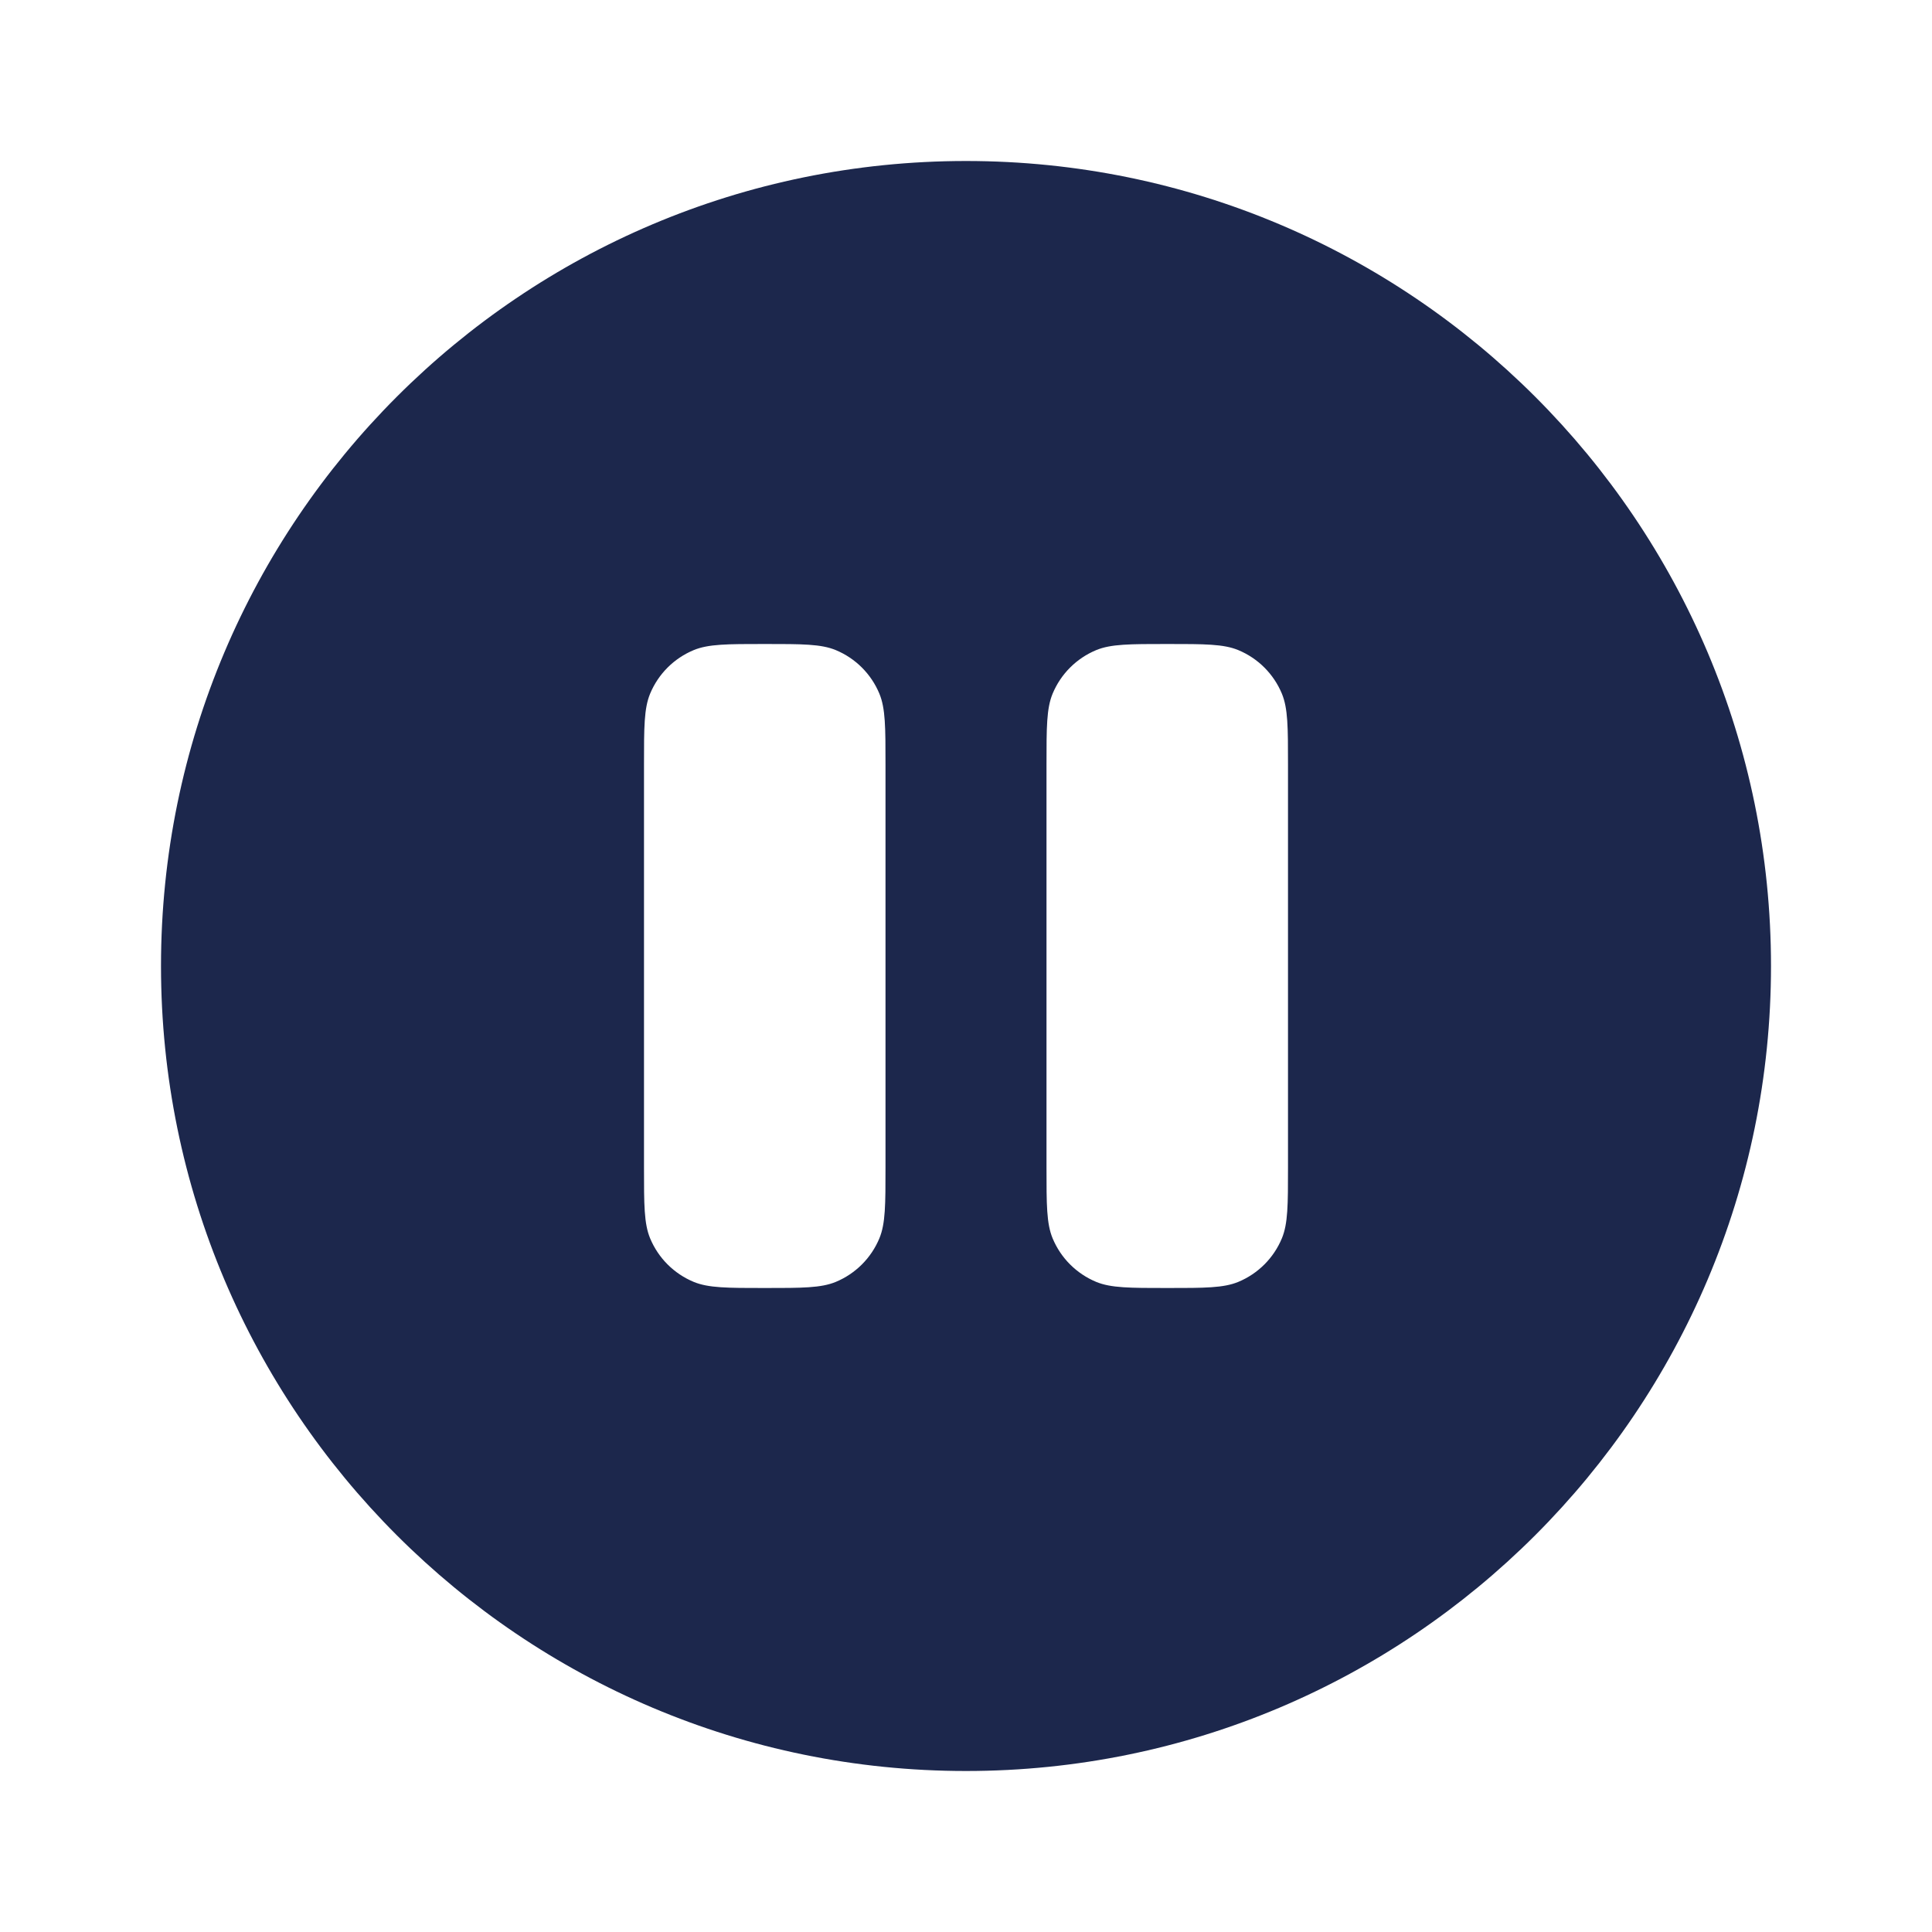
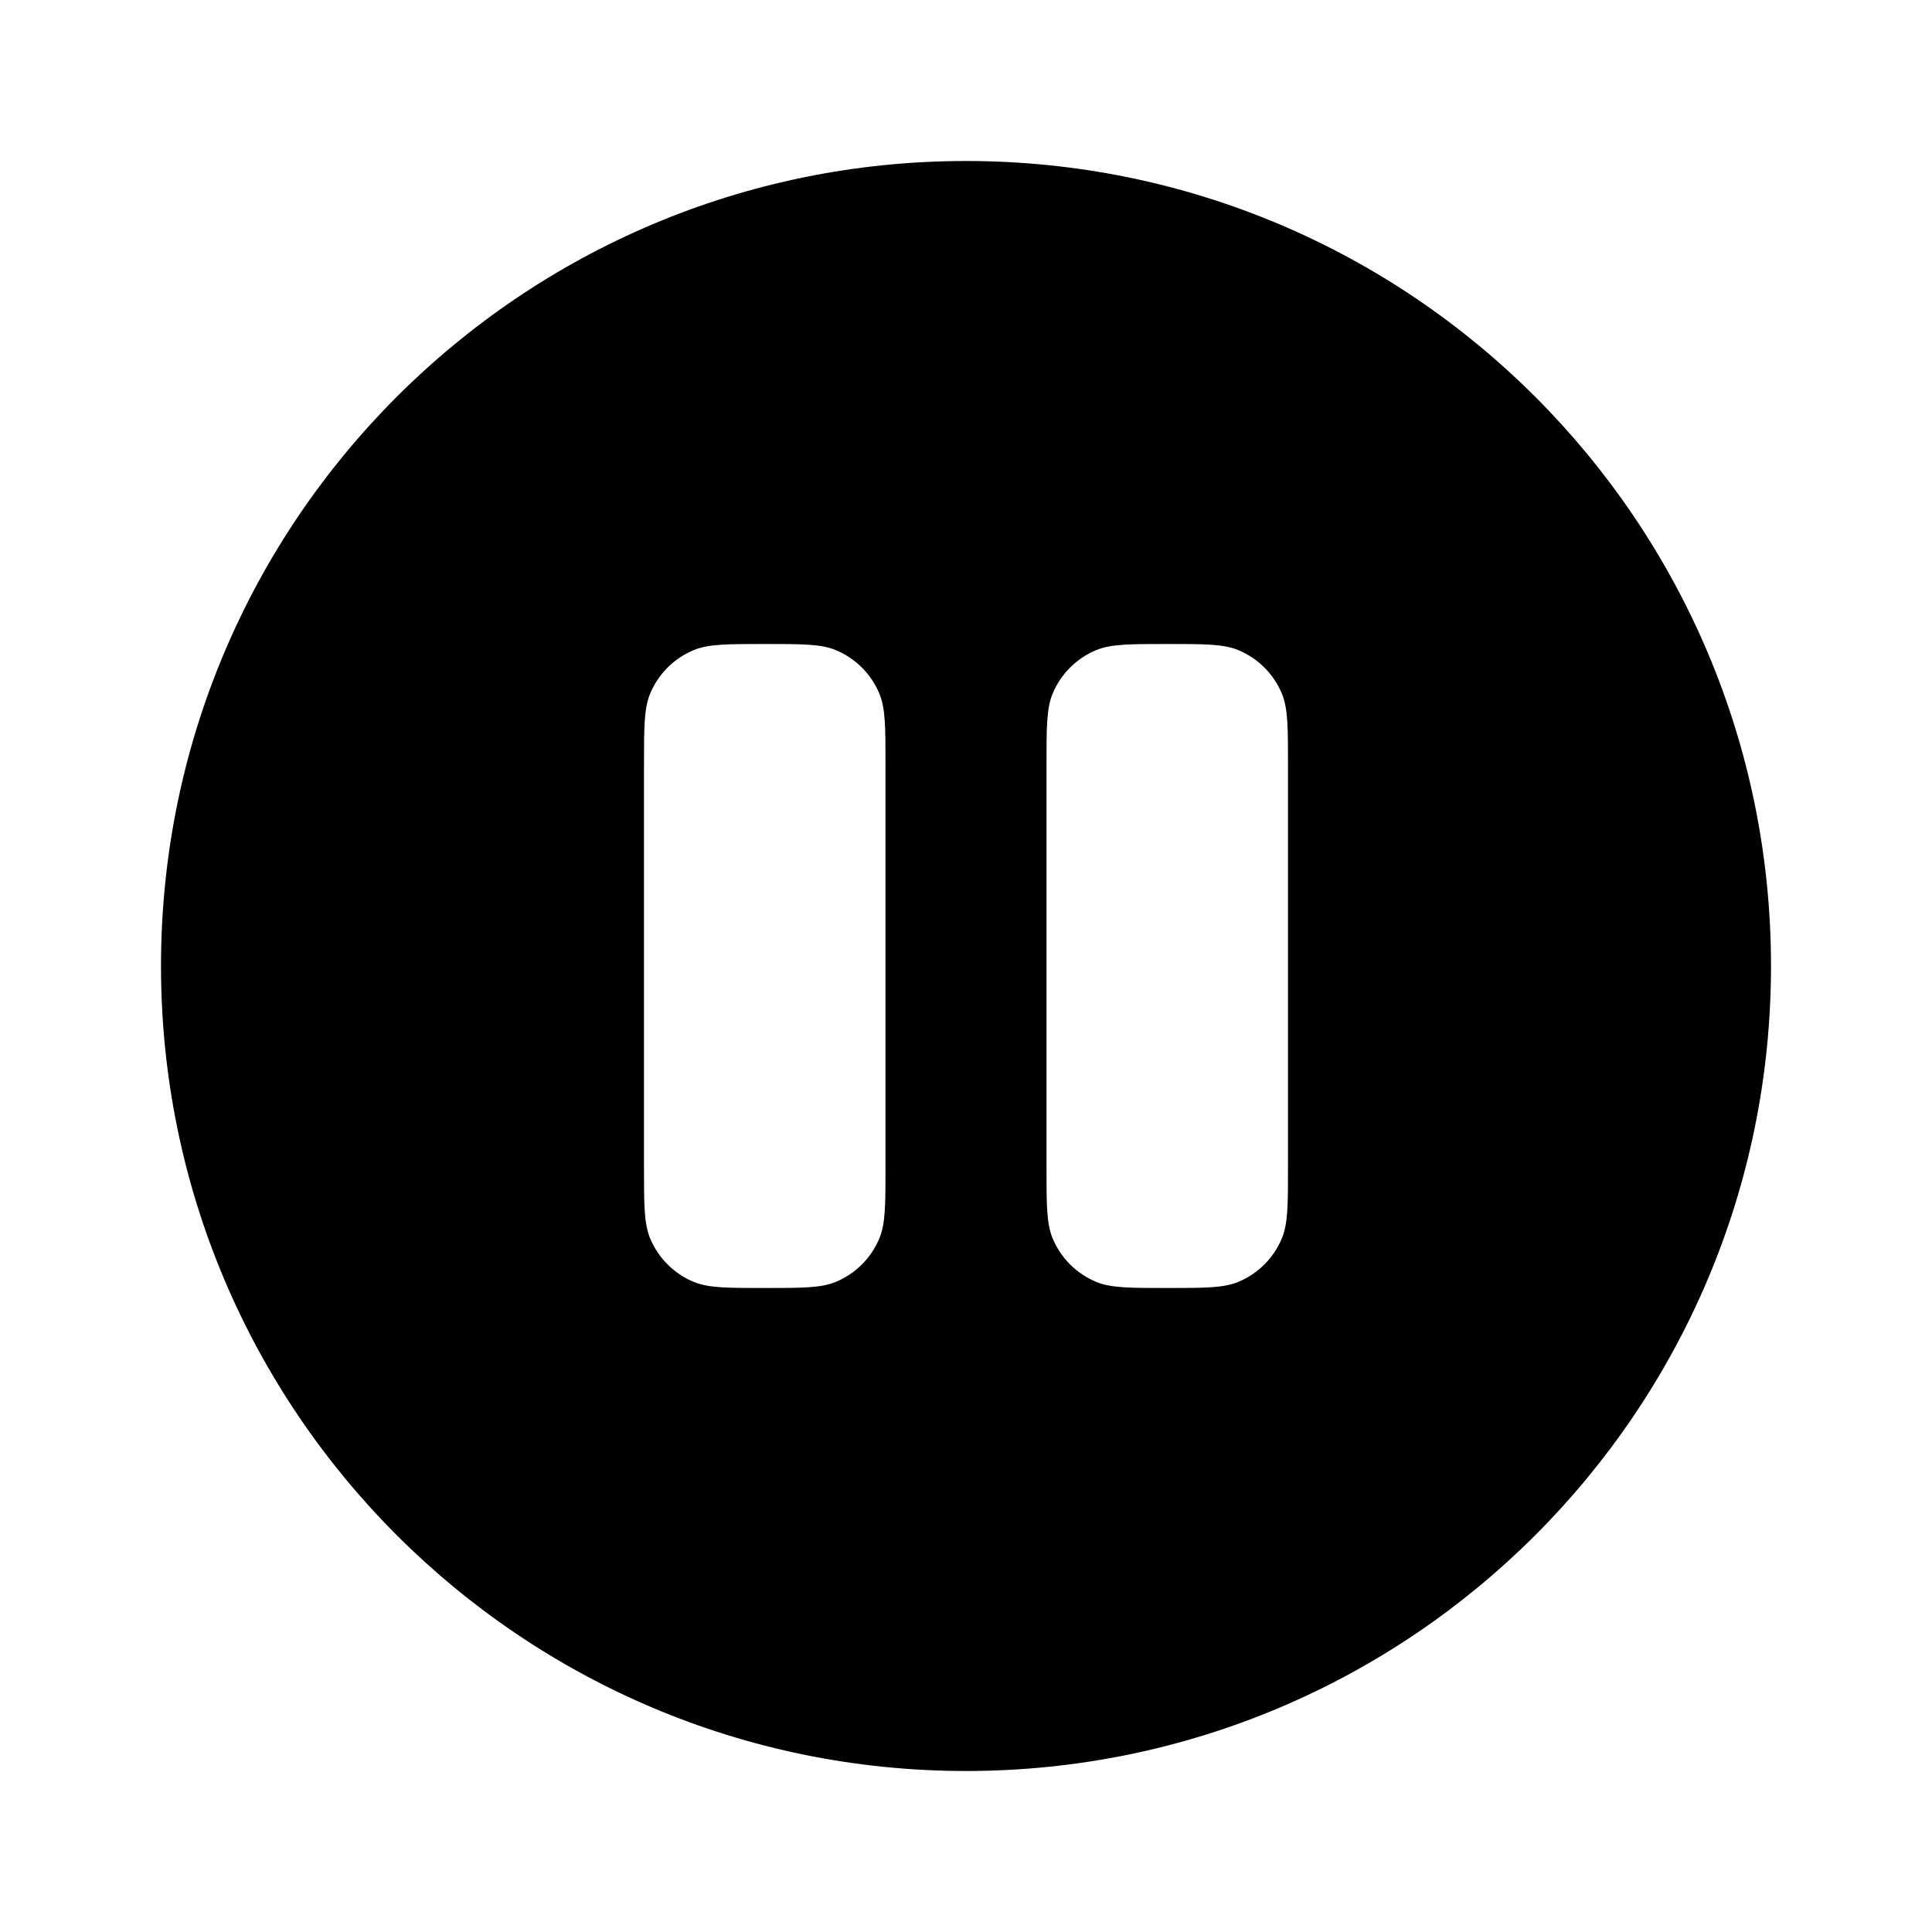
<svg xmlns="http://www.w3.org/2000/svg" width="800px" height="800px" viewBox="0 0 24 24" fill="none">
-   <path fill-rule="evenodd" clip-rule="evenodd" d="M12 22C17.523 22 22 17.523 22 12C22 6.477 17.523 2 12 2C6.477 2 2 6.477 2 12C2 17.523 6.477 22 12 22ZM8.076 8.617C8 8.801 8 9.034 8 9.5V14.5C8 14.966 8 15.199 8.076 15.383C8.178 15.628 8.372 15.822 8.617 15.924C8.801 16 9.034 16 9.5 16C9.966 16 10.199 16 10.383 15.924C10.628 15.822 10.822 15.628 10.924 15.383C11 15.199 11 14.966 11 14.5V9.5C11 9.034 11 8.801 10.924 8.617C10.822 8.372 10.628 8.178 10.383 8.076C10.199 8 9.966 8 9.5 8C9.034 8 8.801 8 8.617 8.076C8.372 8.178 8.178 8.372 8.076 8.617ZM13.076 8.617C13 8.801 13 9.034 13 9.5V14.5C13 14.966 13 15.199 13.076 15.383C13.178 15.628 13.372 15.822 13.617 15.924C13.801 16 14.034 16 14.5 16C14.966 16 15.199 16 15.383 15.924C15.628 15.822 15.822 15.628 15.924 15.383C16 15.199 16 14.966 16 14.5V9.5C16 9.034 16 8.801 15.924 8.617C15.822 8.372 15.628 8.178 15.383 8.076C15.199 8 14.966 8 14.5 8C14.034 8 13.801 8 13.617 8.076C13.372 8.178 13.178 8.372 13.076 8.617Z" fill="#1C274C" />
+   <path fill-rule="evenodd" clip-rule="evenodd" d="M12 22C17.523 22 22 17.523 22 12C22 6.477 17.523 2 12 2C6.477 2 2 6.477 2 12C2 17.523 6.477 22 12 22ZM8.076 8.617C8 8.801 8 9.034 8 9.5V14.5C8 14.966 8 15.199 8.076 15.383C8.178 15.628 8.372 15.822 8.617 15.924C8.801 16 9.034 16 9.5 16C9.966 16 10.199 16 10.383 15.924C10.628 15.822 10.822 15.628 10.924 15.383C11 15.199 11 14.966 11 14.5V9.5C11 9.034 11 8.801 10.924 8.617C10.822 8.372 10.628 8.178 10.383 8.076C10.199 8 9.966 8 9.5 8C9.034 8 8.801 8 8.617 8.076C8.372 8.178 8.178 8.372 8.076 8.617ZM13.076 8.617C13 8.801 13 9.034 13 9.5V14.5C13 14.966 13 15.199 13.076 15.383C13.178 15.628 13.372 15.822 13.617 15.924C13.801 16 14.034 16 14.5 16C14.966 16 15.199 16 15.383 15.924C15.628 15.822 15.822 15.628 15.924 15.383C16 15.199 16 14.966 16 14.5V9.5C16 9.034 16 8.801 15.924 8.617C15.822 8.372 15.628 8.178 15.383 8.076C15.199 8 14.966 8 14.5 8C14.034 8 13.801 8 13.617 8.076C13.372 8.178 13.178 8.372 13.076 8.617Z" fill="#000" />
</svg>
